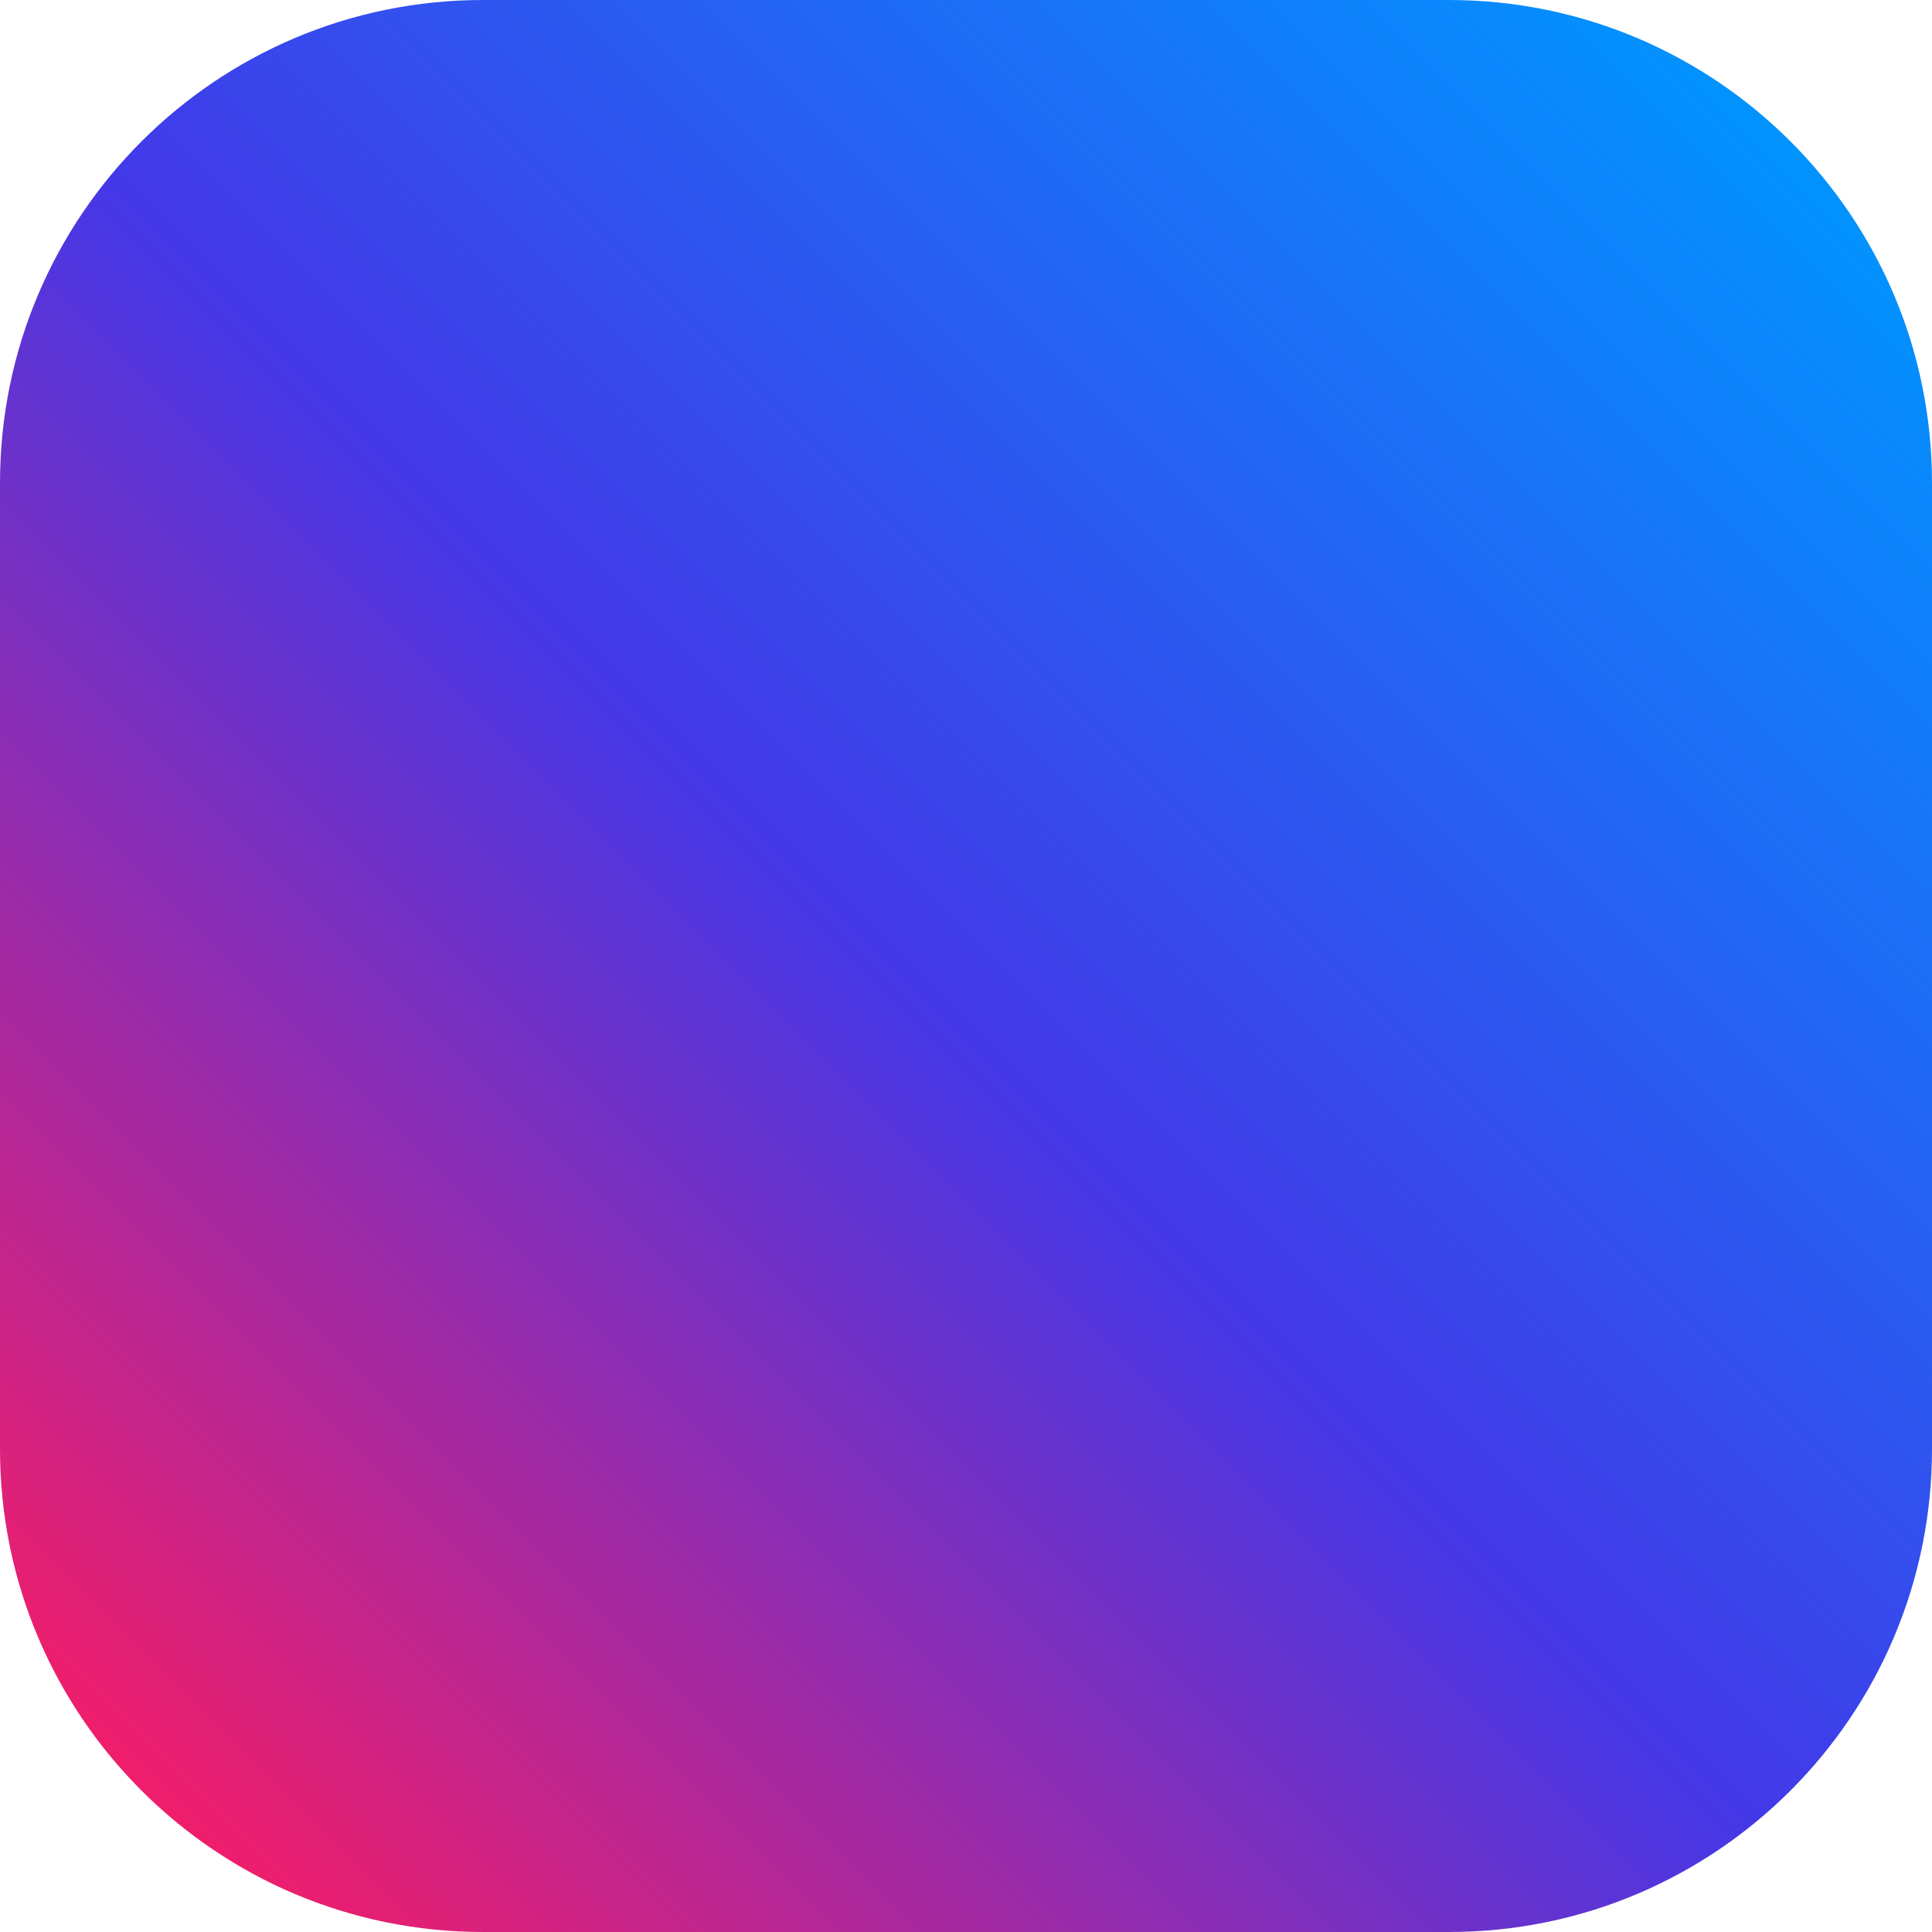
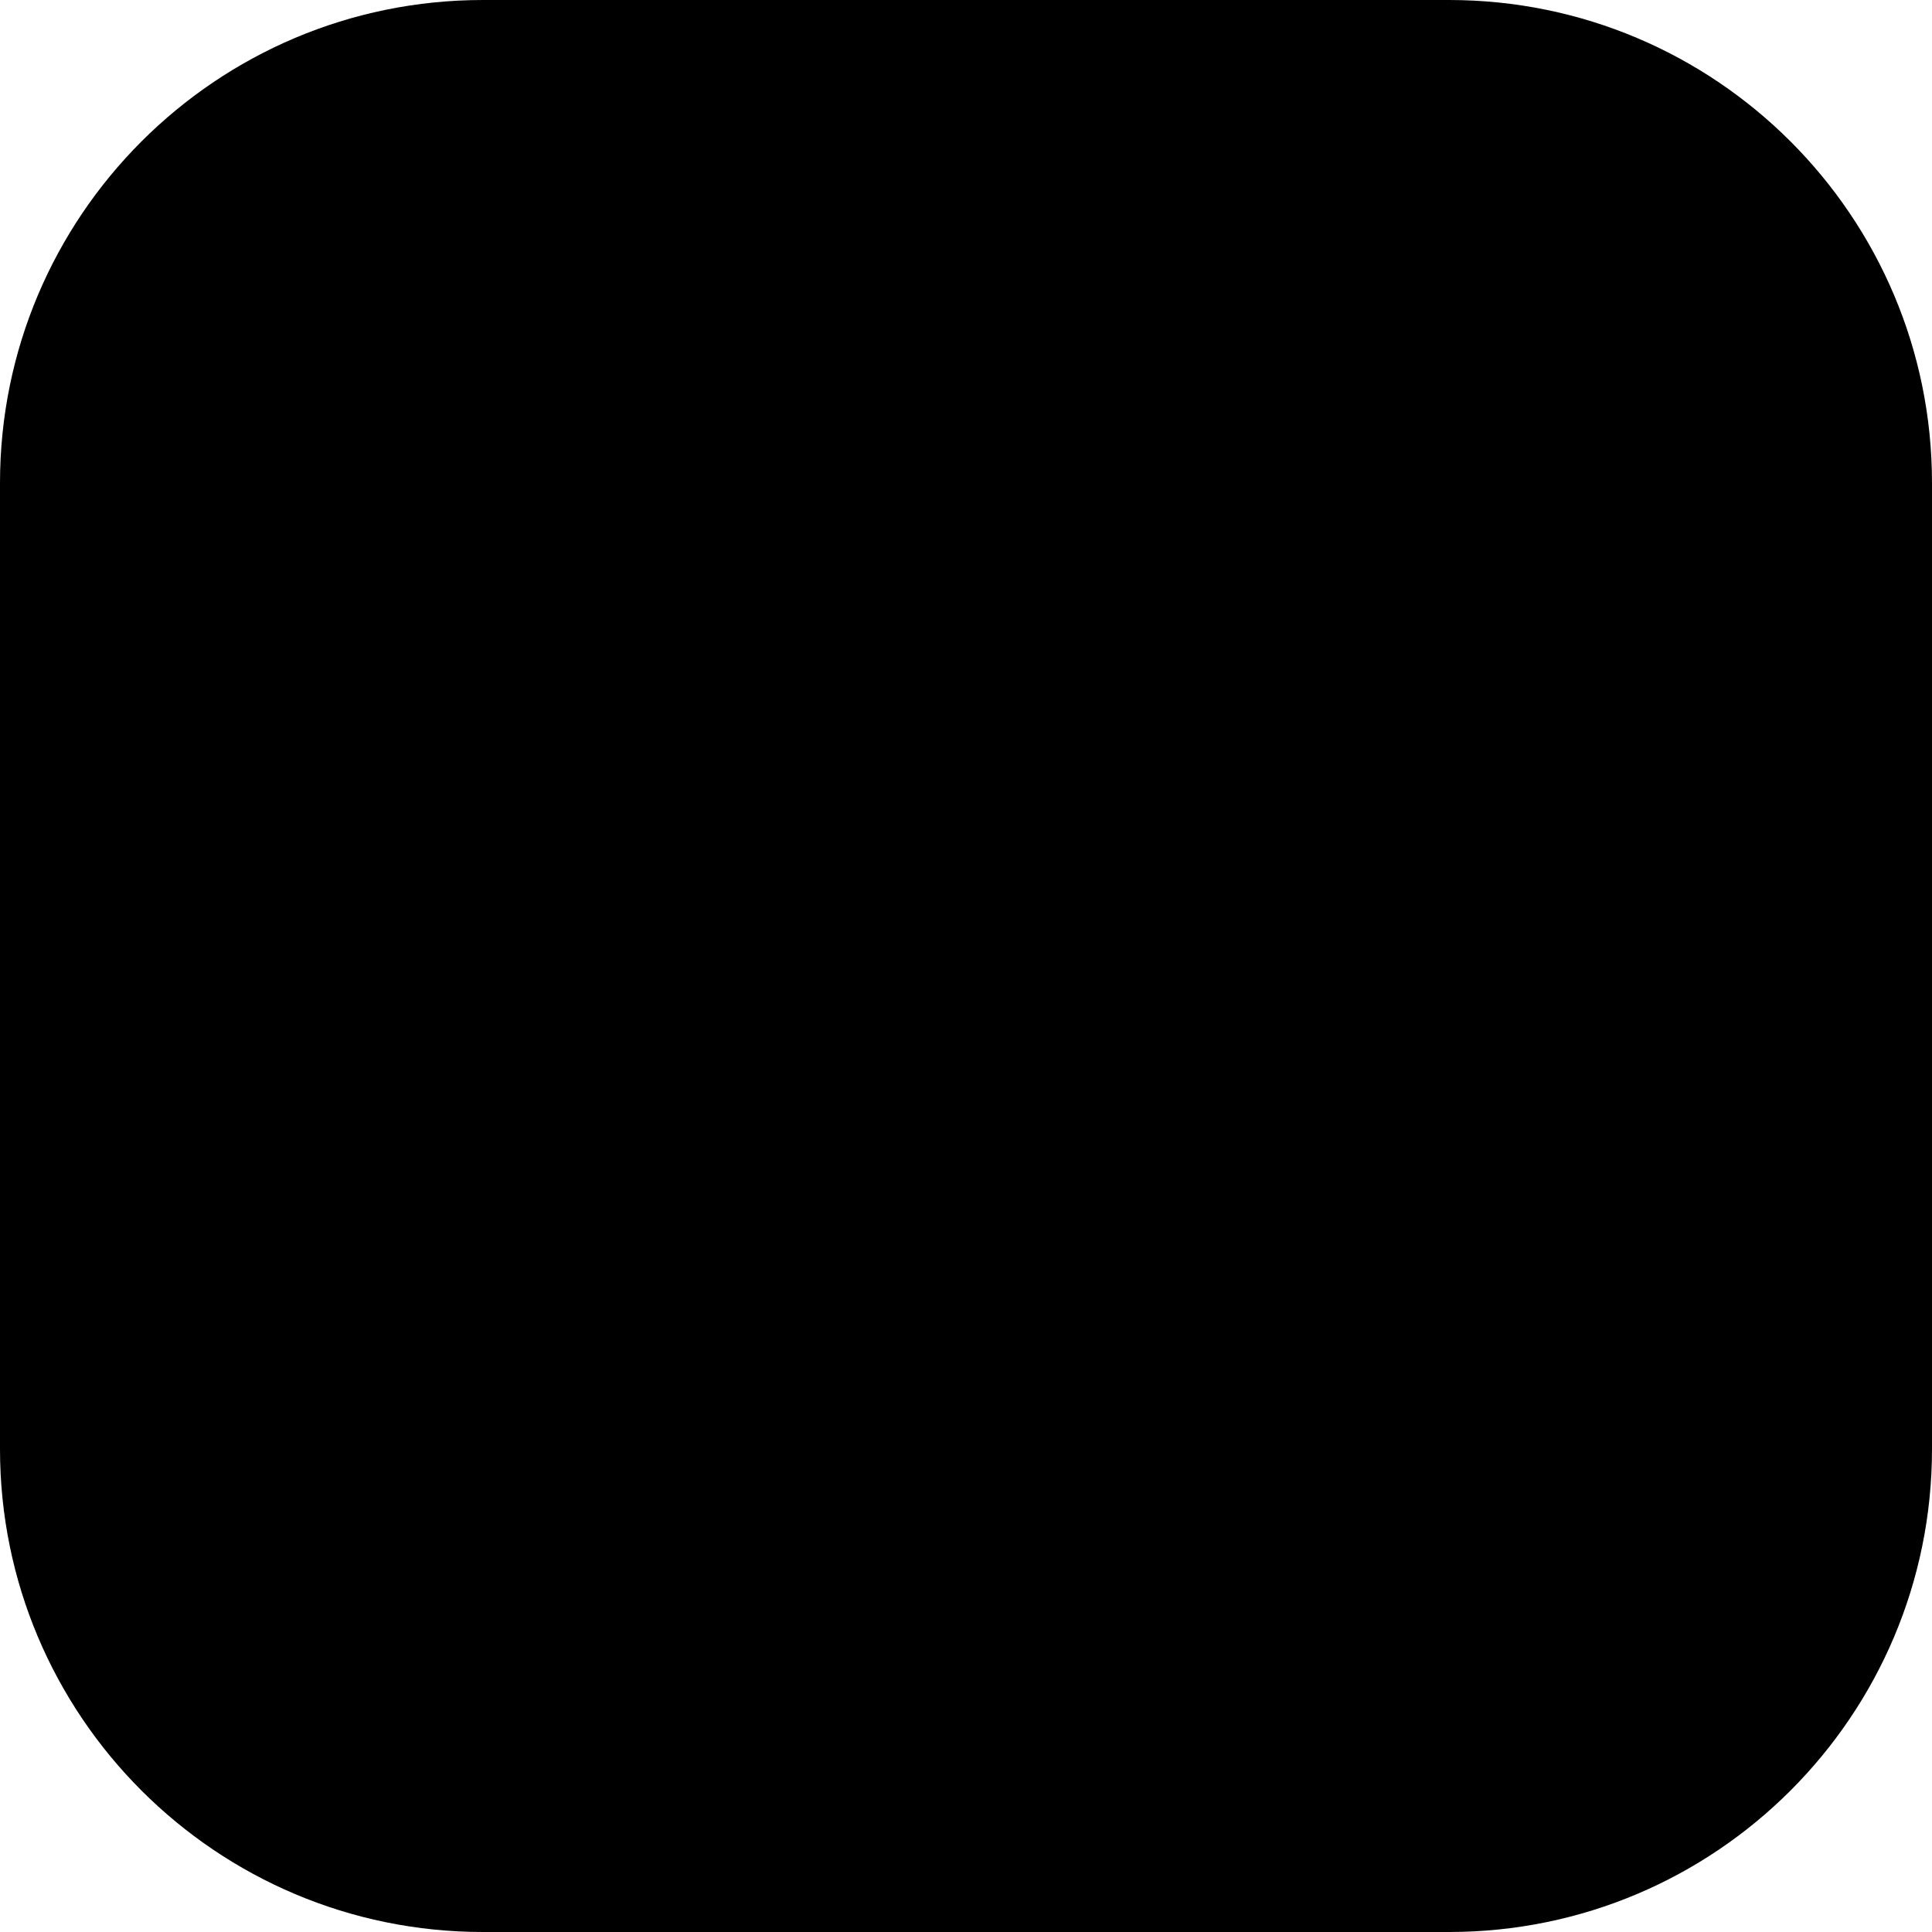
<svg xmlns="http://www.w3.org/2000/svg" viewBox="0 0 32 32" fill="none">
  <defs>
+     <style type="text/css">
+       @media (prefers-color-scheme: dark) {
+         #tm-favicon-bg {
+           filter: saturate(1.06) brightness(0.84);
+           opacity: 0.94;
+         }
+       }
+     </style>
    <linearGradient id="tm" x1="2" y1="30" x2="30" y2="2" gradientUnits="userSpaceOnUse">
-       <stop stop-color="#f41d68" />
-       <stop offset="0.48" stop-color="#4338e8" />
-       <stop offset="1" stop-color="#0095ff" />
+       <stop stop-color="oklch(0.591 0.242 356)" />
+       <stop offset="0.48" stop-color="oklch(0.485 0.208 279)" />
+       <stop offset="1" stop-color="oklch(0.662 0.172 246)" />
    </linearGradient>
  </defs>
-   <rect width="32" height="32" rx="8" fill="url(#tm)" />
+   <rect id="tm-favicon-bg" width="32" height="32" rx="8" fill="url(#tm)" />
</svg>
